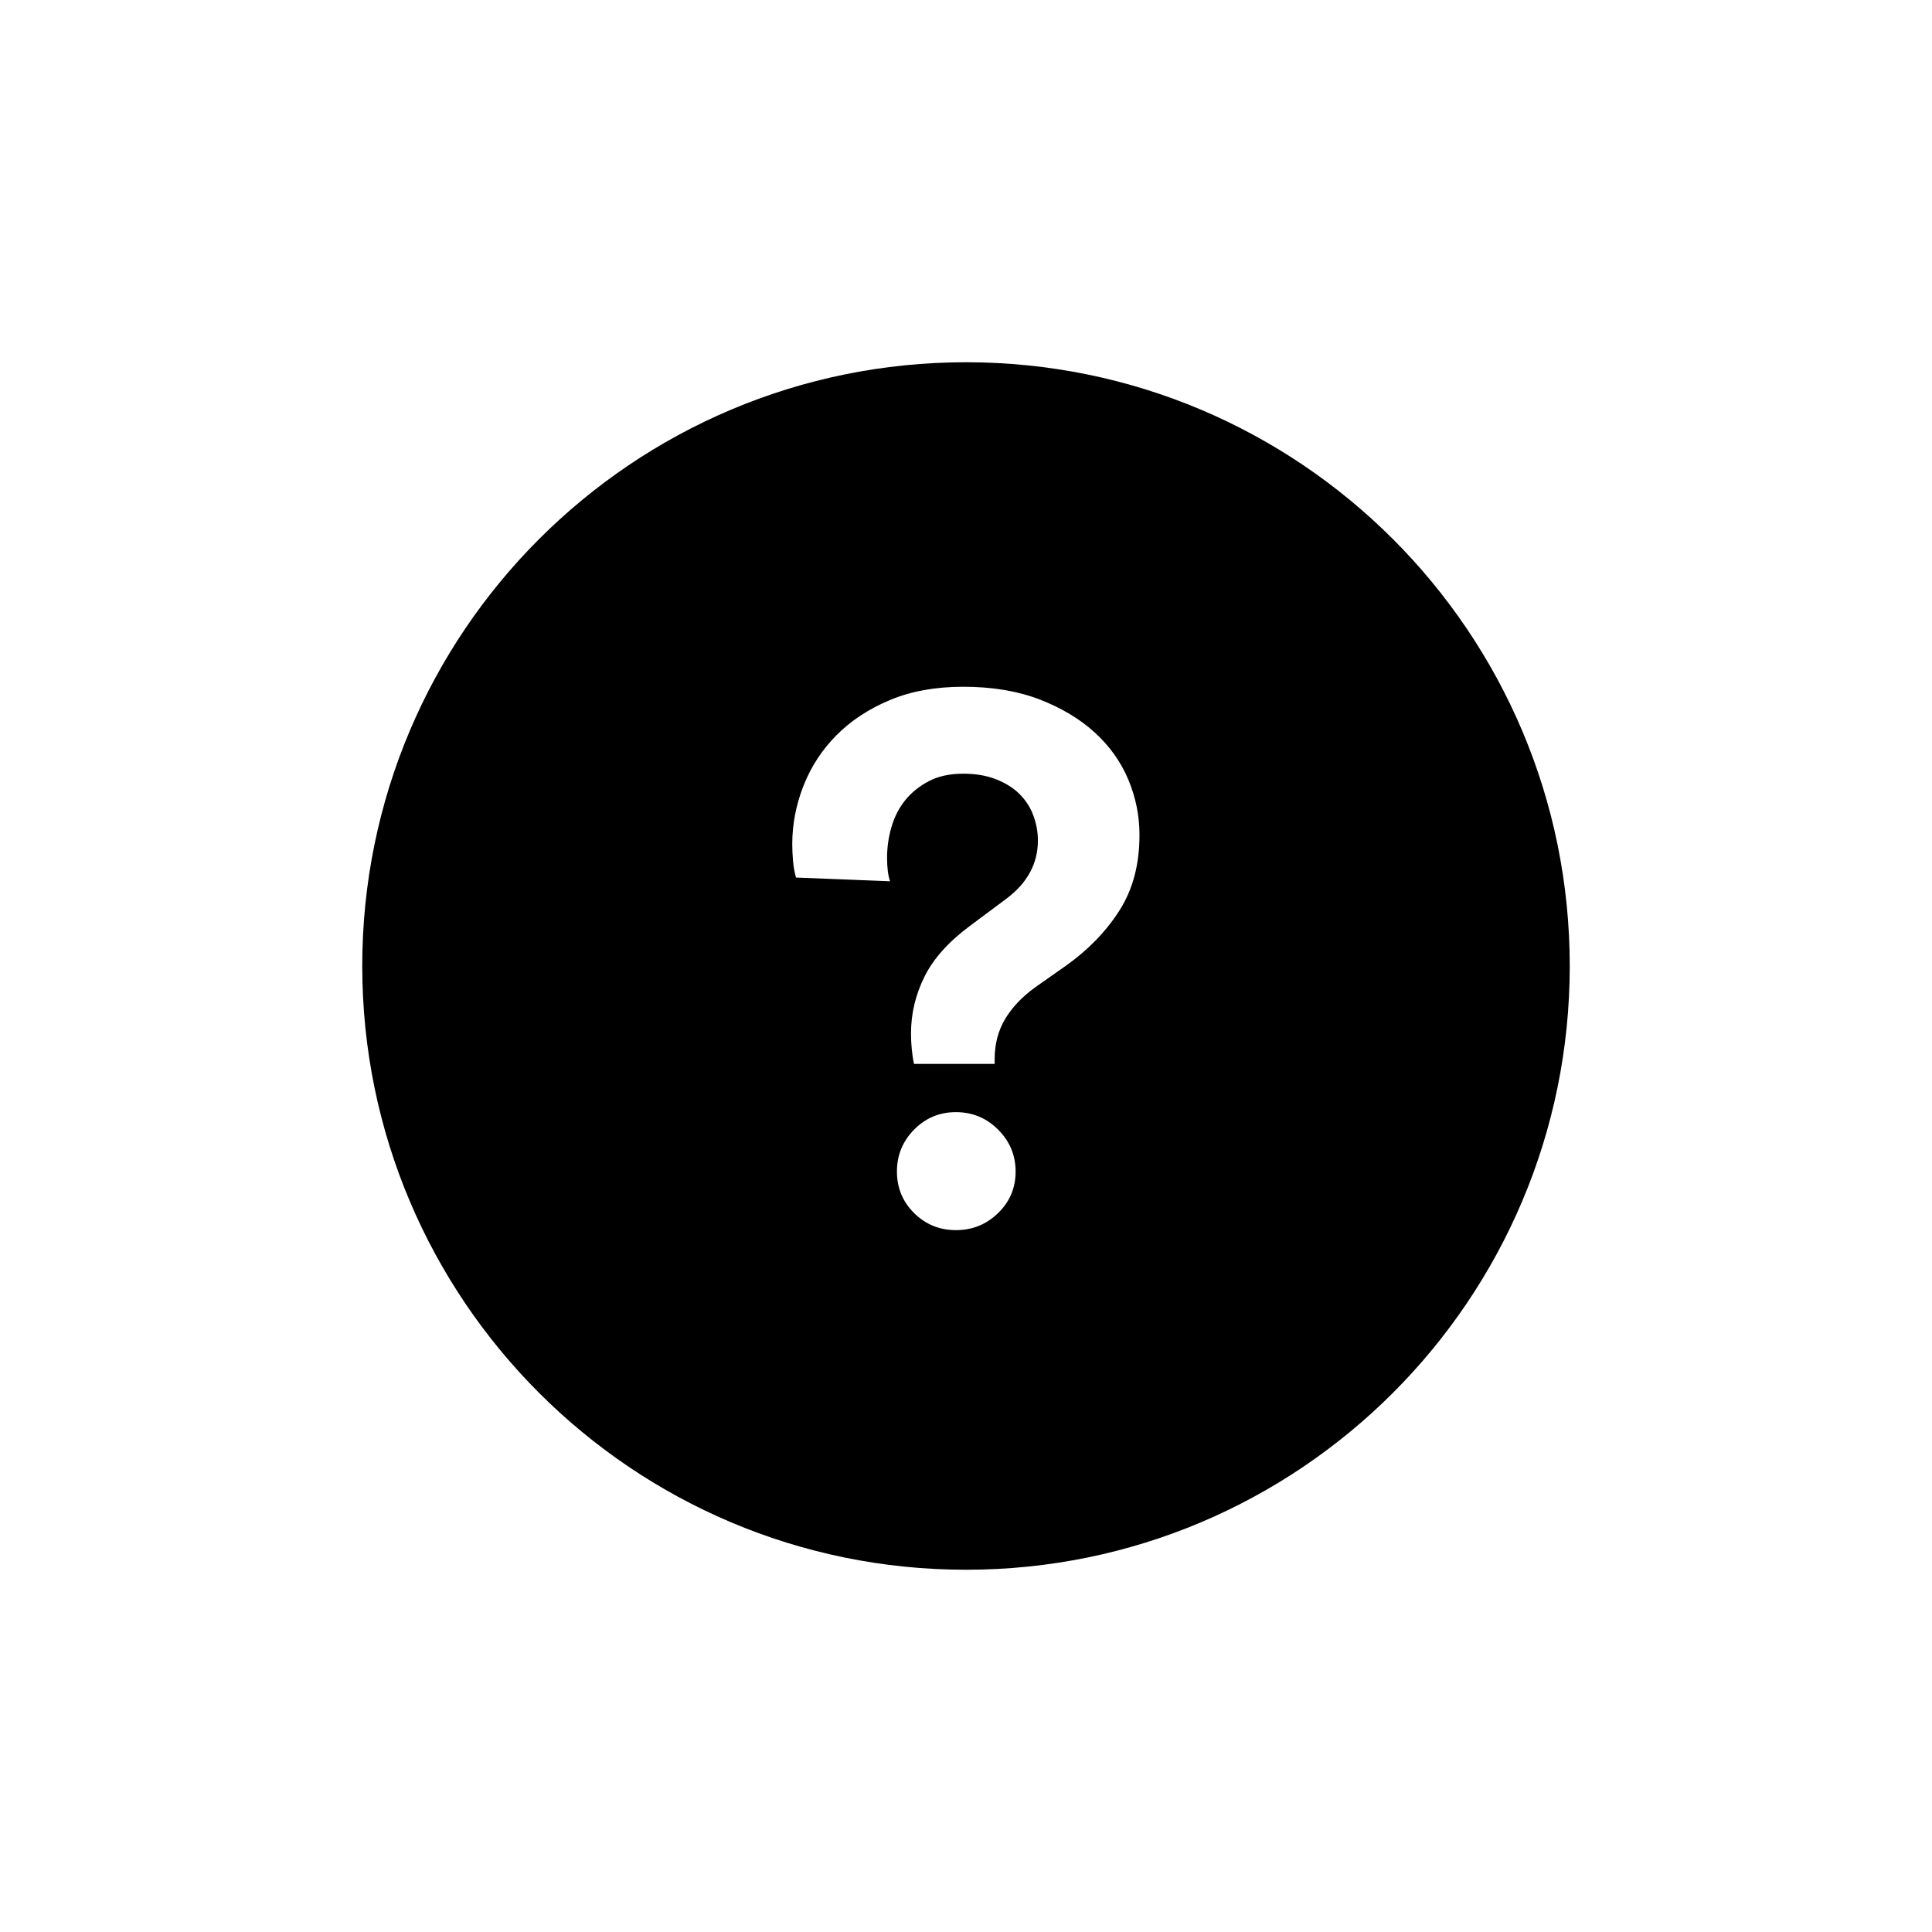
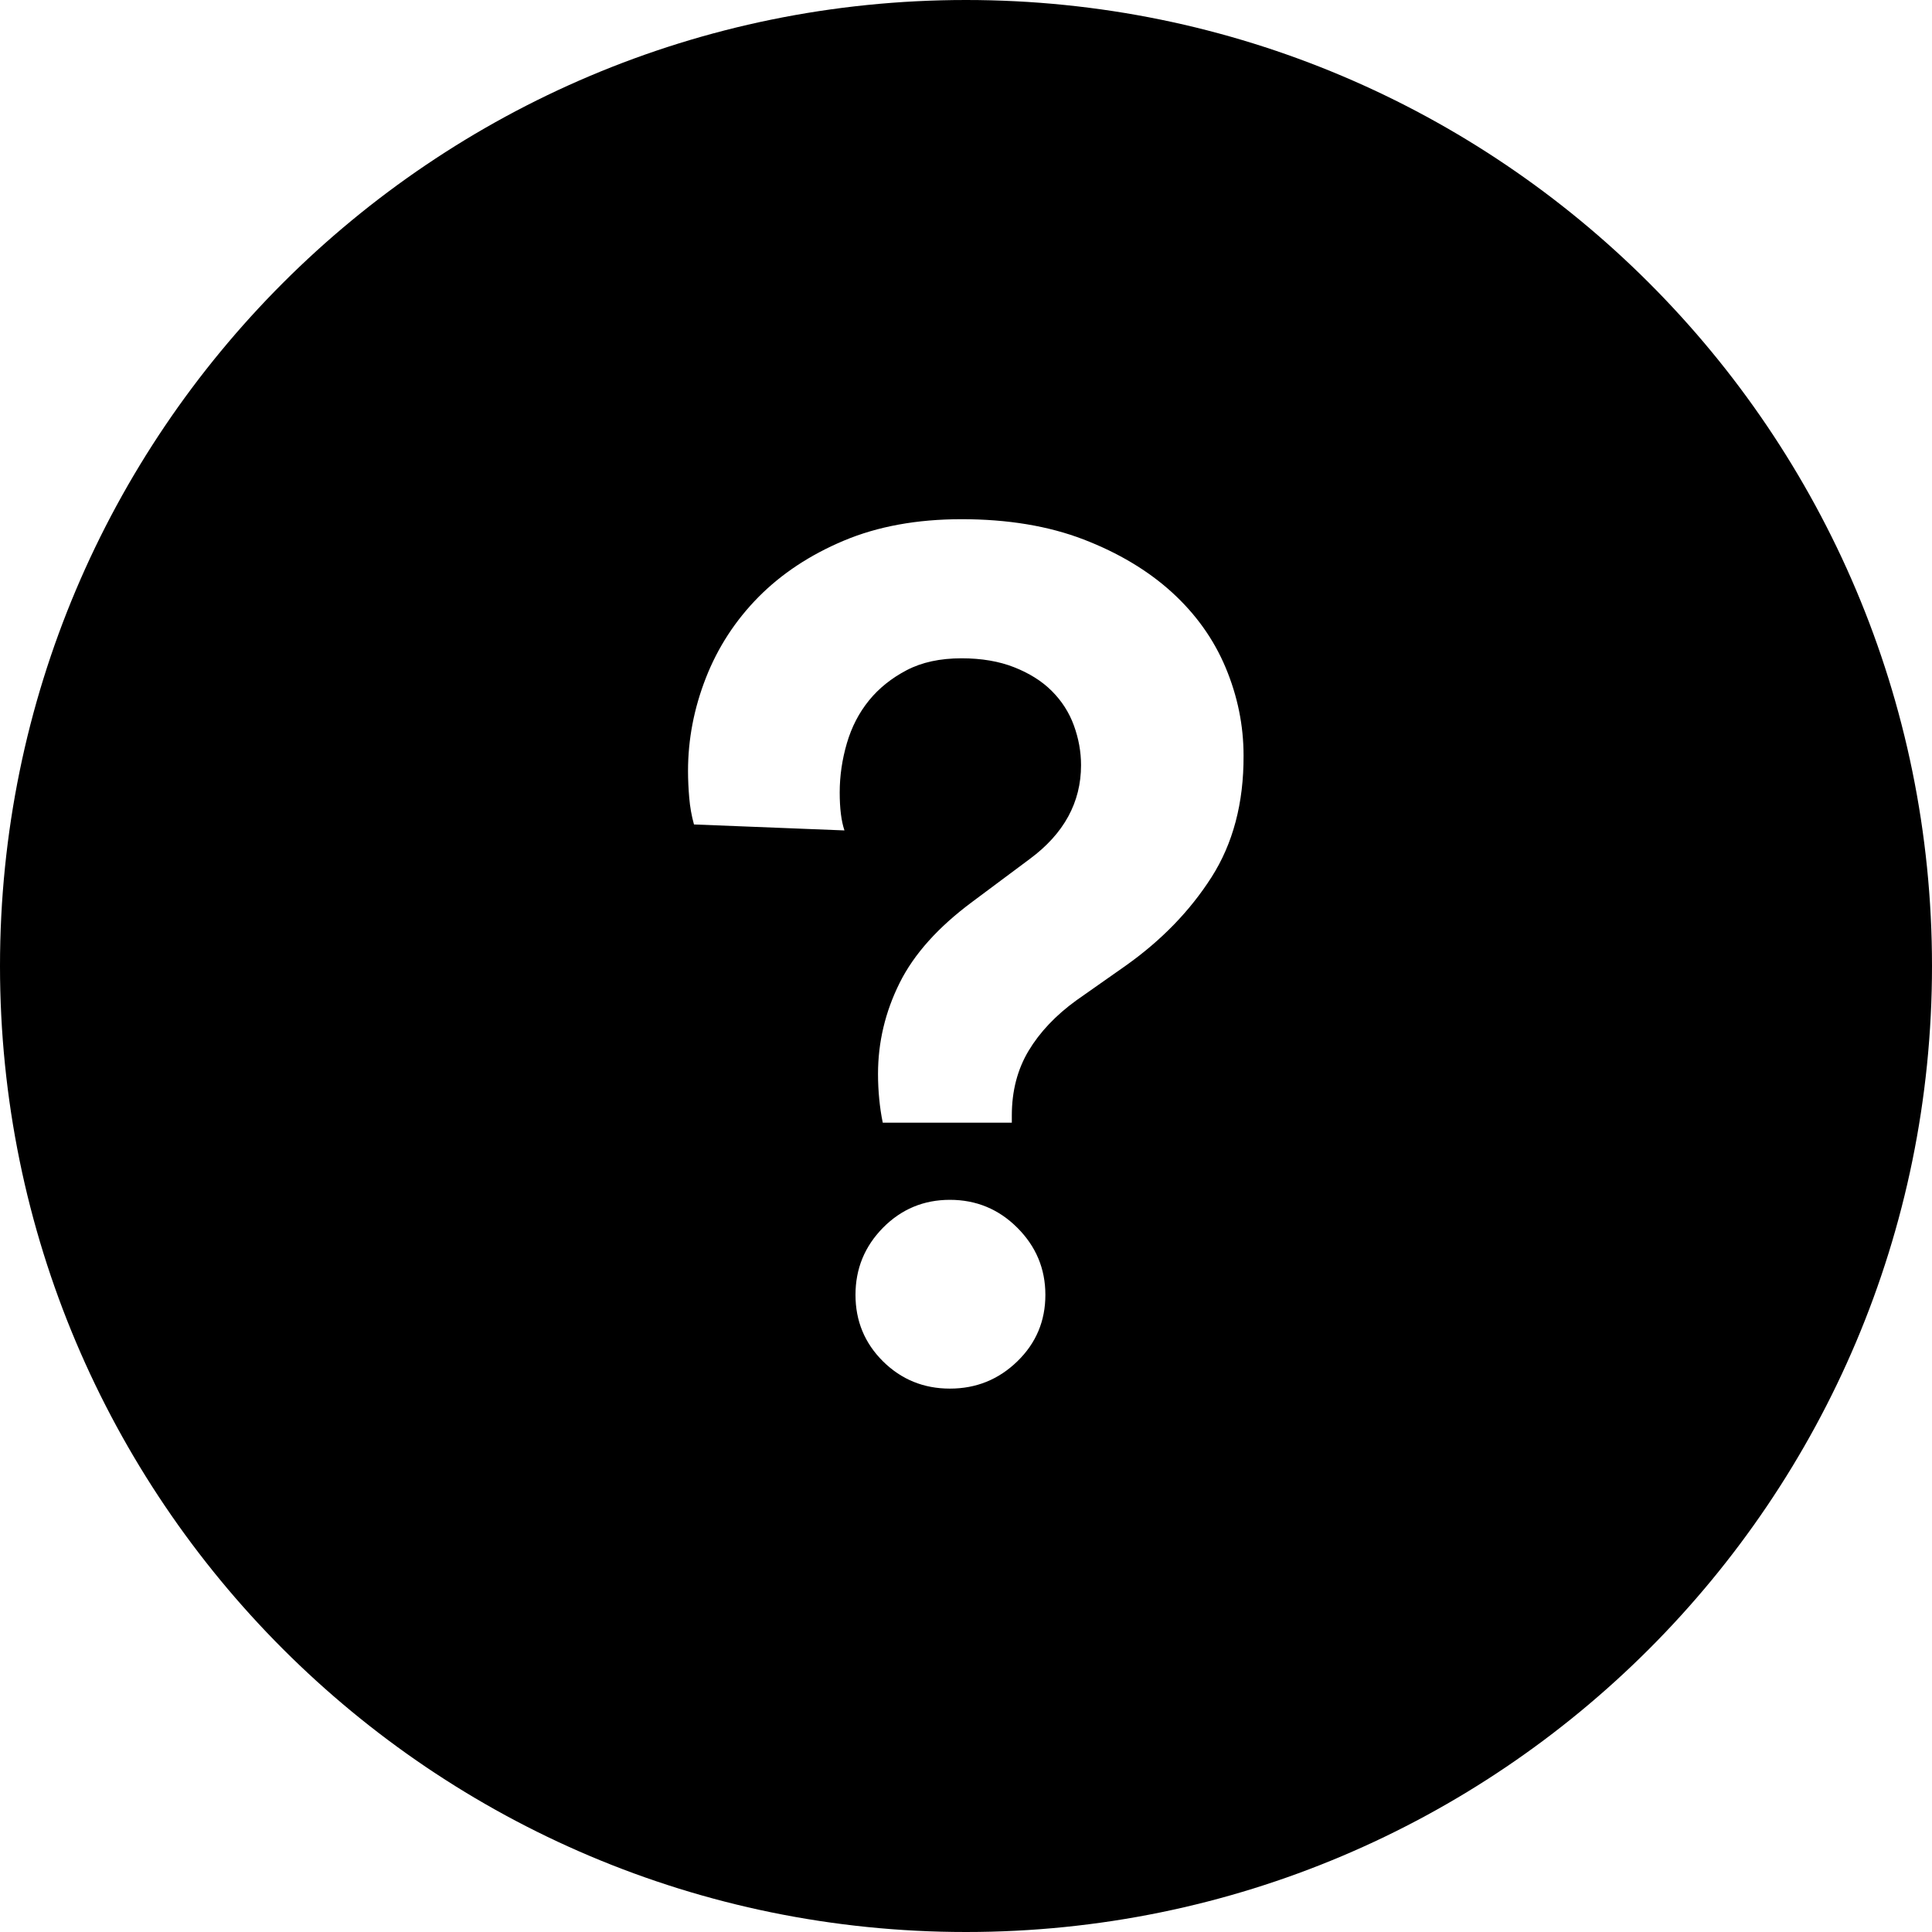
- <svg xmlns="http://www.w3.org/2000/svg" version="1.1" x="0px" y="0px" viewBox="0 0 28 28" style="enable-background:new 0 0 28 28;" xml:space="preserve">
-   <g id="question-circle-full">
-     <g>
-       <path d="M14,5.25c-4.832,0-8.75,3.917-8.75,8.75c0,4.832,3.918,8.75,8.75,8.75s8.75-3.918,8.75-8.75    C22.75,9.167,18.832,5.25,14,5.25z M14.465,17.581c-0.17,0.165-0.373,0.247-0.611,0.247c-0.238,0-0.44-0.083-0.606-0.247    c-0.166-0.165-0.249-0.366-0.249-0.602c0-0.237,0.083-0.439,0.249-0.608c0.166-0.168,0.368-0.253,0.606-0.253    c0.238,0,0.442,0.084,0.611,0.253c0.169,0.169,0.254,0.371,0.254,0.608C14.719,17.215,14.635,17.416,14.465,17.581z     M16.223,13.197c-0.195,0.305-0.454,0.572-0.779,0.802l-0.444,0.312c-0.188,0.136-0.332,0.289-0.433,0.457    c-0.101,0.169-0.152,0.364-0.152,0.586v0.065h-1.169c-0.015-0.072-0.025-0.143-0.032-0.215c-0.007-0.072-0.011-0.147-0.011-0.226    c0-0.287,0.065-0.561,0.195-0.823c0.13-0.262,0.35-0.507,0.66-0.737l0.519-0.387c0.31-0.229,0.465-0.513,0.465-0.85    c0-0.122-0.022-0.242-0.065-0.36c-0.043-0.118-0.11-0.222-0.2-0.312c-0.09-0.09-0.204-0.161-0.341-0.215    c-0.137-0.054-0.296-0.081-0.476-0.081c-0.195,0-0.361,0.036-0.498,0.108c-0.137,0.072-0.251,0.163-0.341,0.274    c-0.09,0.111-0.157,0.24-0.2,0.387c-0.043,0.147-0.065,0.296-0.065,0.446c0,0.144,0.014,0.258,0.043,0.344l-1.363-0.054    c-0.022-0.079-0.036-0.159-0.043-0.242c-0.007-0.082-0.011-0.163-0.011-0.242c0-0.287,0.054-0.568,0.162-0.844    c0.108-0.276,0.267-0.52,0.476-0.732c0.209-0.211,0.467-0.382,0.774-0.511c0.307-0.129,0.662-0.194,1.066-0.194    c0.418,0,0.786,0.061,1.104,0.183c0.317,0.122,0.584,0.282,0.801,0.479c0.216,0.197,0.379,0.425,0.487,0.683    c0.108,0.258,0.162,0.524,0.162,0.796C16.516,12.524,16.418,12.892,16.223,13.197z" />
-     </g>
-   </g>
-   <g id="Layer_1">
+ <svg xmlns="http://www.w3.org/2000/svg" version="1.1" width="512" height="512" viewBox="0 0 512 512">
+   <g id="icomoon-ignore">
</g>
+   <path fill="rgb(0, 0, 0)" d="M256 0c-141.37 0-256 114.6-256 256 0 141.37 114.629 256 256 256s256-114.63 256-256c0-141.4-114.63-256-256-256zM269.605 360.769c-4.974 4.827-10.913 7.226-17.876 7.226s-12.873-2.428-17.73-7.226c-4.857-4.827-7.285-10.708-7.285-17.613 0-6.933 2.428-12.844 7.285-17.788 4.857-4.915 10.767-7.402 17.73-7.402s12.932 2.457 17.876 7.402c4.945 4.945 7.431 10.854 7.431 17.788 0 6.905-2.457 12.786-7.431 17.613zM321.038 232.506c-5.705 8.923-13.283 16.735-22.791 23.464l-12.99 9.128c-5.5 3.979-9.714 8.455-12.668 13.37-2.955 4.945-4.447 10.649-4.447 17.145v1.901h-34.202c-0.439-2.106-0.731-4.184-0.936-6.291s-0.321-4.301-0.321-6.612c0-8.397 1.901-16.413 5.705-24.079s10.24-14.834 19.309-21.563l15.185-11.322c9.070-6.7 13.605-15.009 13.605-24.869 0-3.57-0.644-7.080-1.901-10.533s-3.219-6.495-5.851-9.128c-2.633-2.633-5.969-4.71-9.977-6.291s-8.66-2.369-13.927-2.369c-5.705 0-10.561 1.054-14.571 3.16s-7.343 4.769-9.977 8.017c-2.633 3.247-4.594 7.022-5.851 11.322s-1.901 8.66-1.901 13.049c0 4.213 0.41 7.548 1.258 10.065l-39.877-1.58c-0.644-2.311-1.054-4.652-1.258-7.080-0.205-2.399-0.321-4.769-0.321-7.080 0-8.397 1.58-16.619 4.74-24.693s7.812-15.214 13.927-21.416c6.114-6.173 13.663-11.176 22.645-14.951s19.368-5.676 31.188-5.676c12.229 0 22.996 1.785 32.3 5.355 9.274 3.57 17.087 8.25 23.435 14.014 6.319 5.764 11.089 12.434 14.248 19.982s4.74 15.331 4.74 23.289c0.058 12.581-2.809 23.347-8.514 32.27z" />
</svg>
